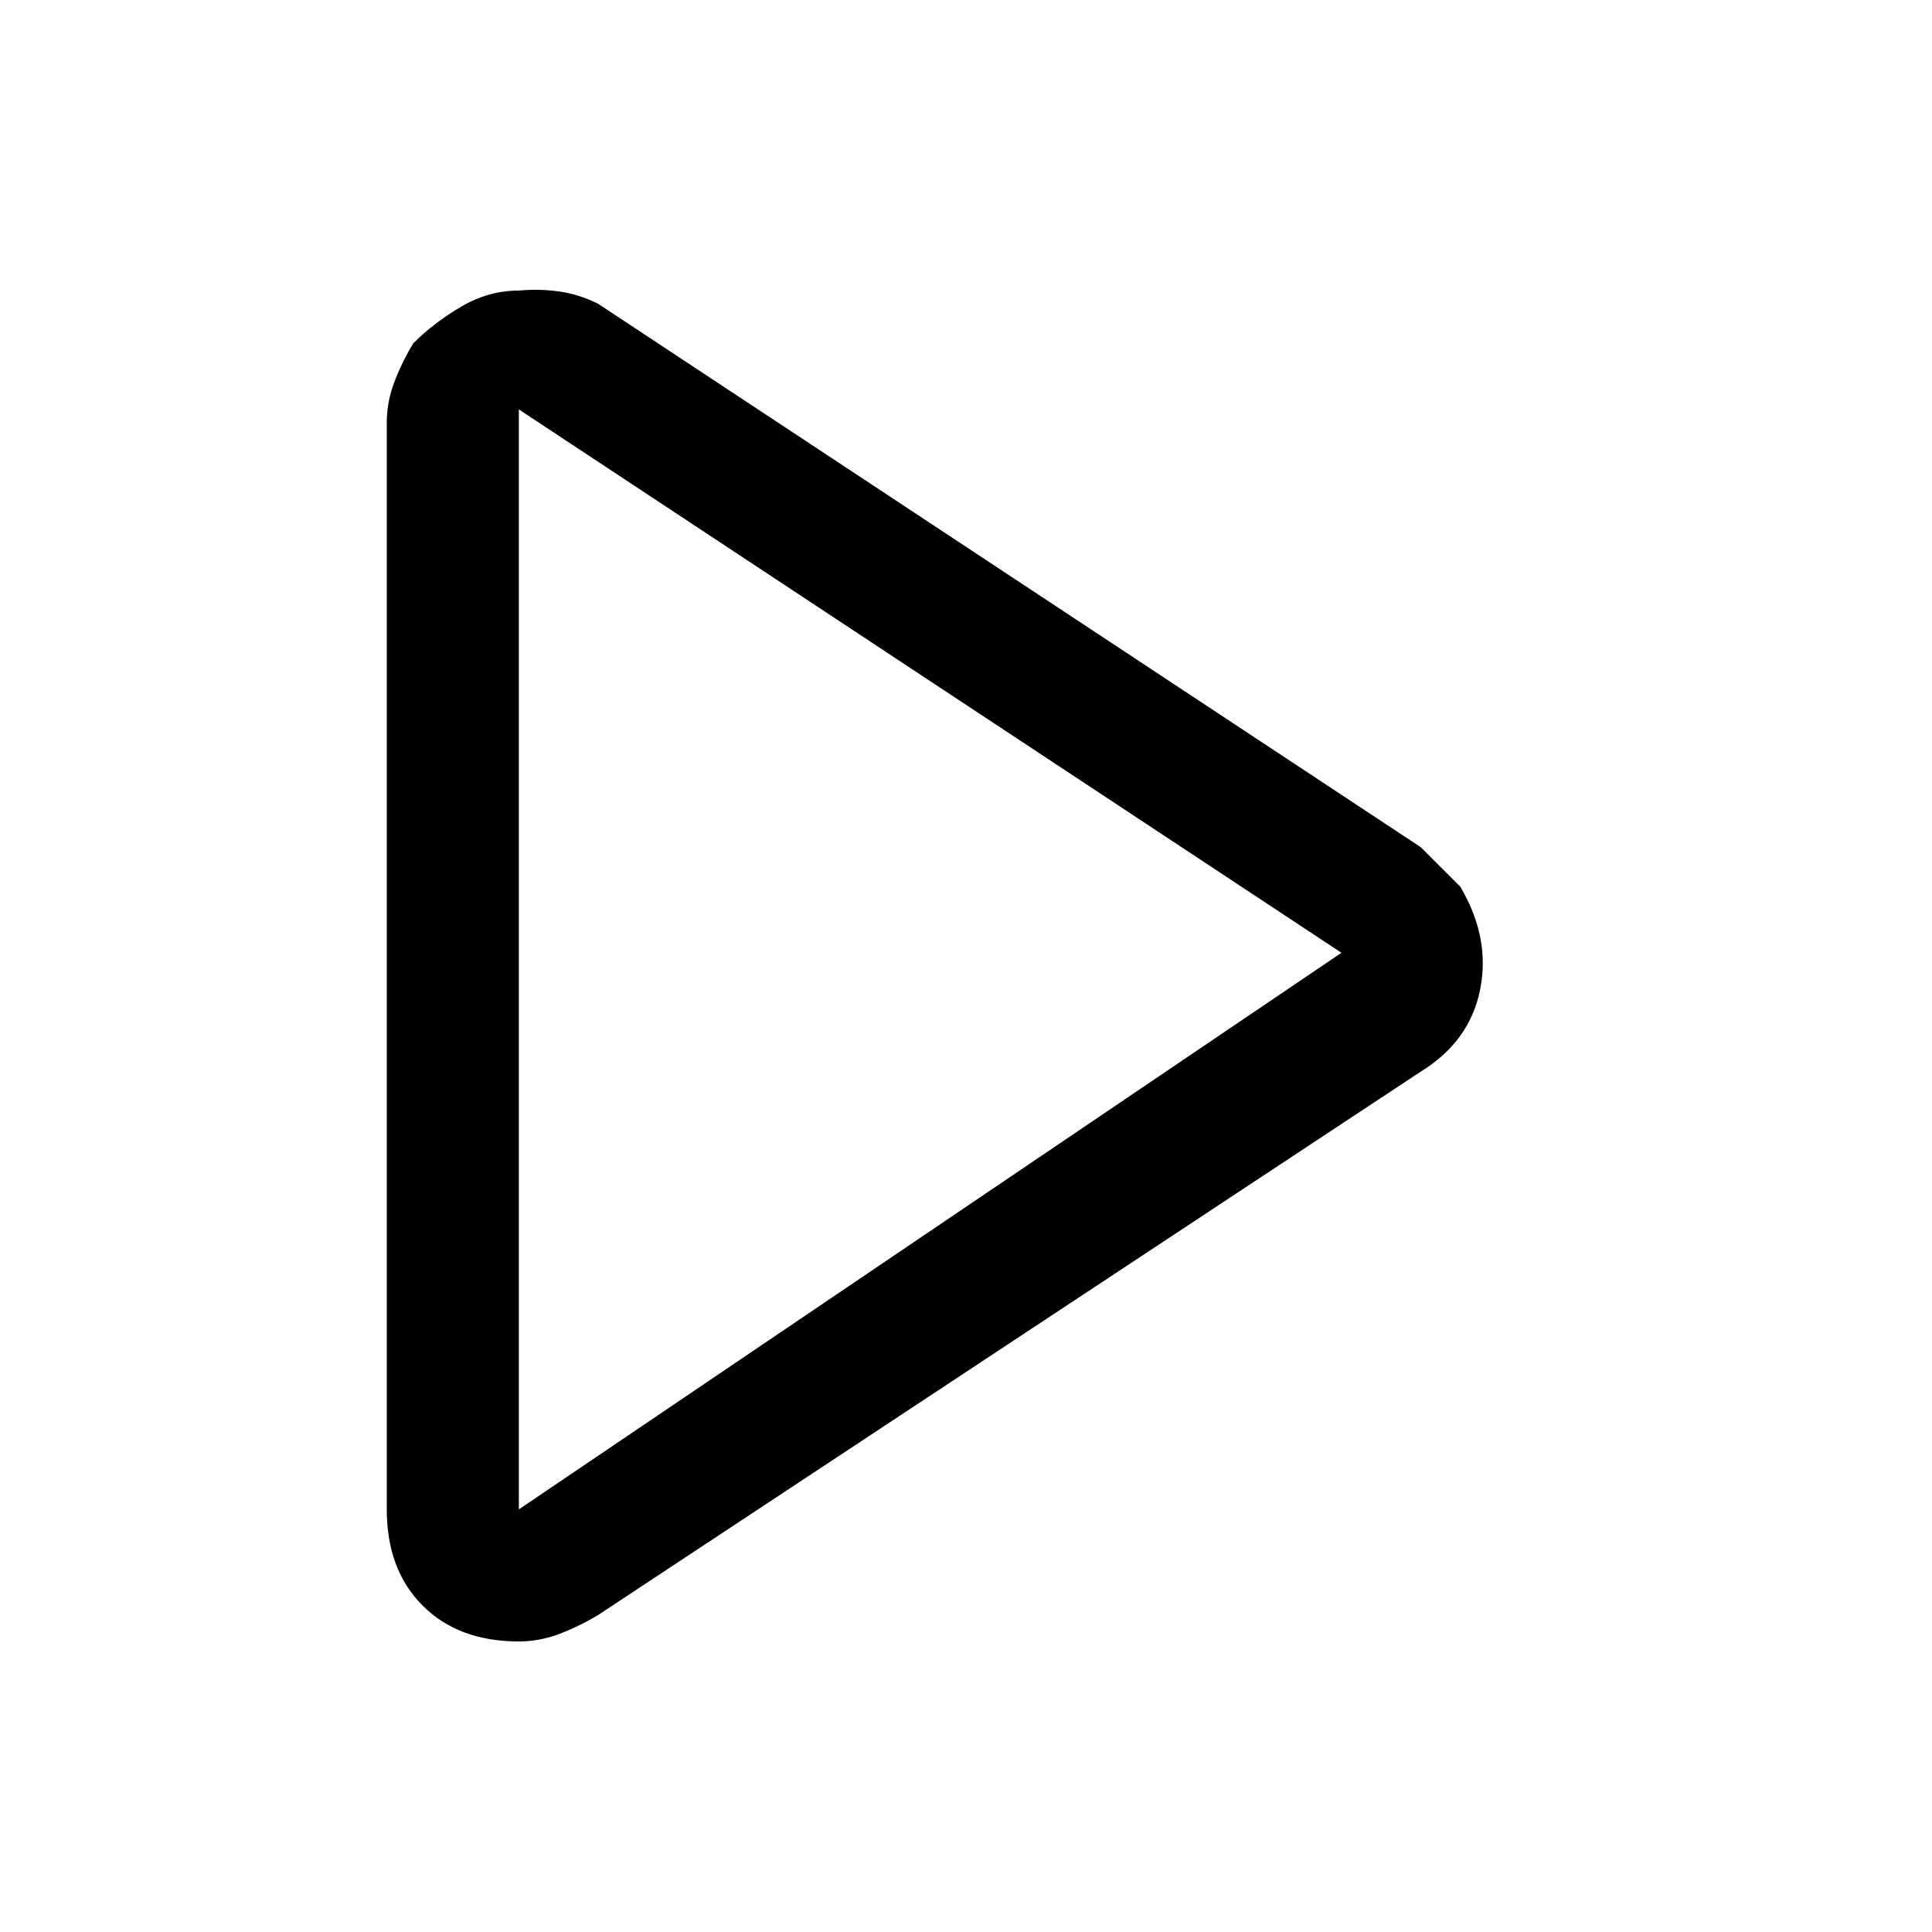
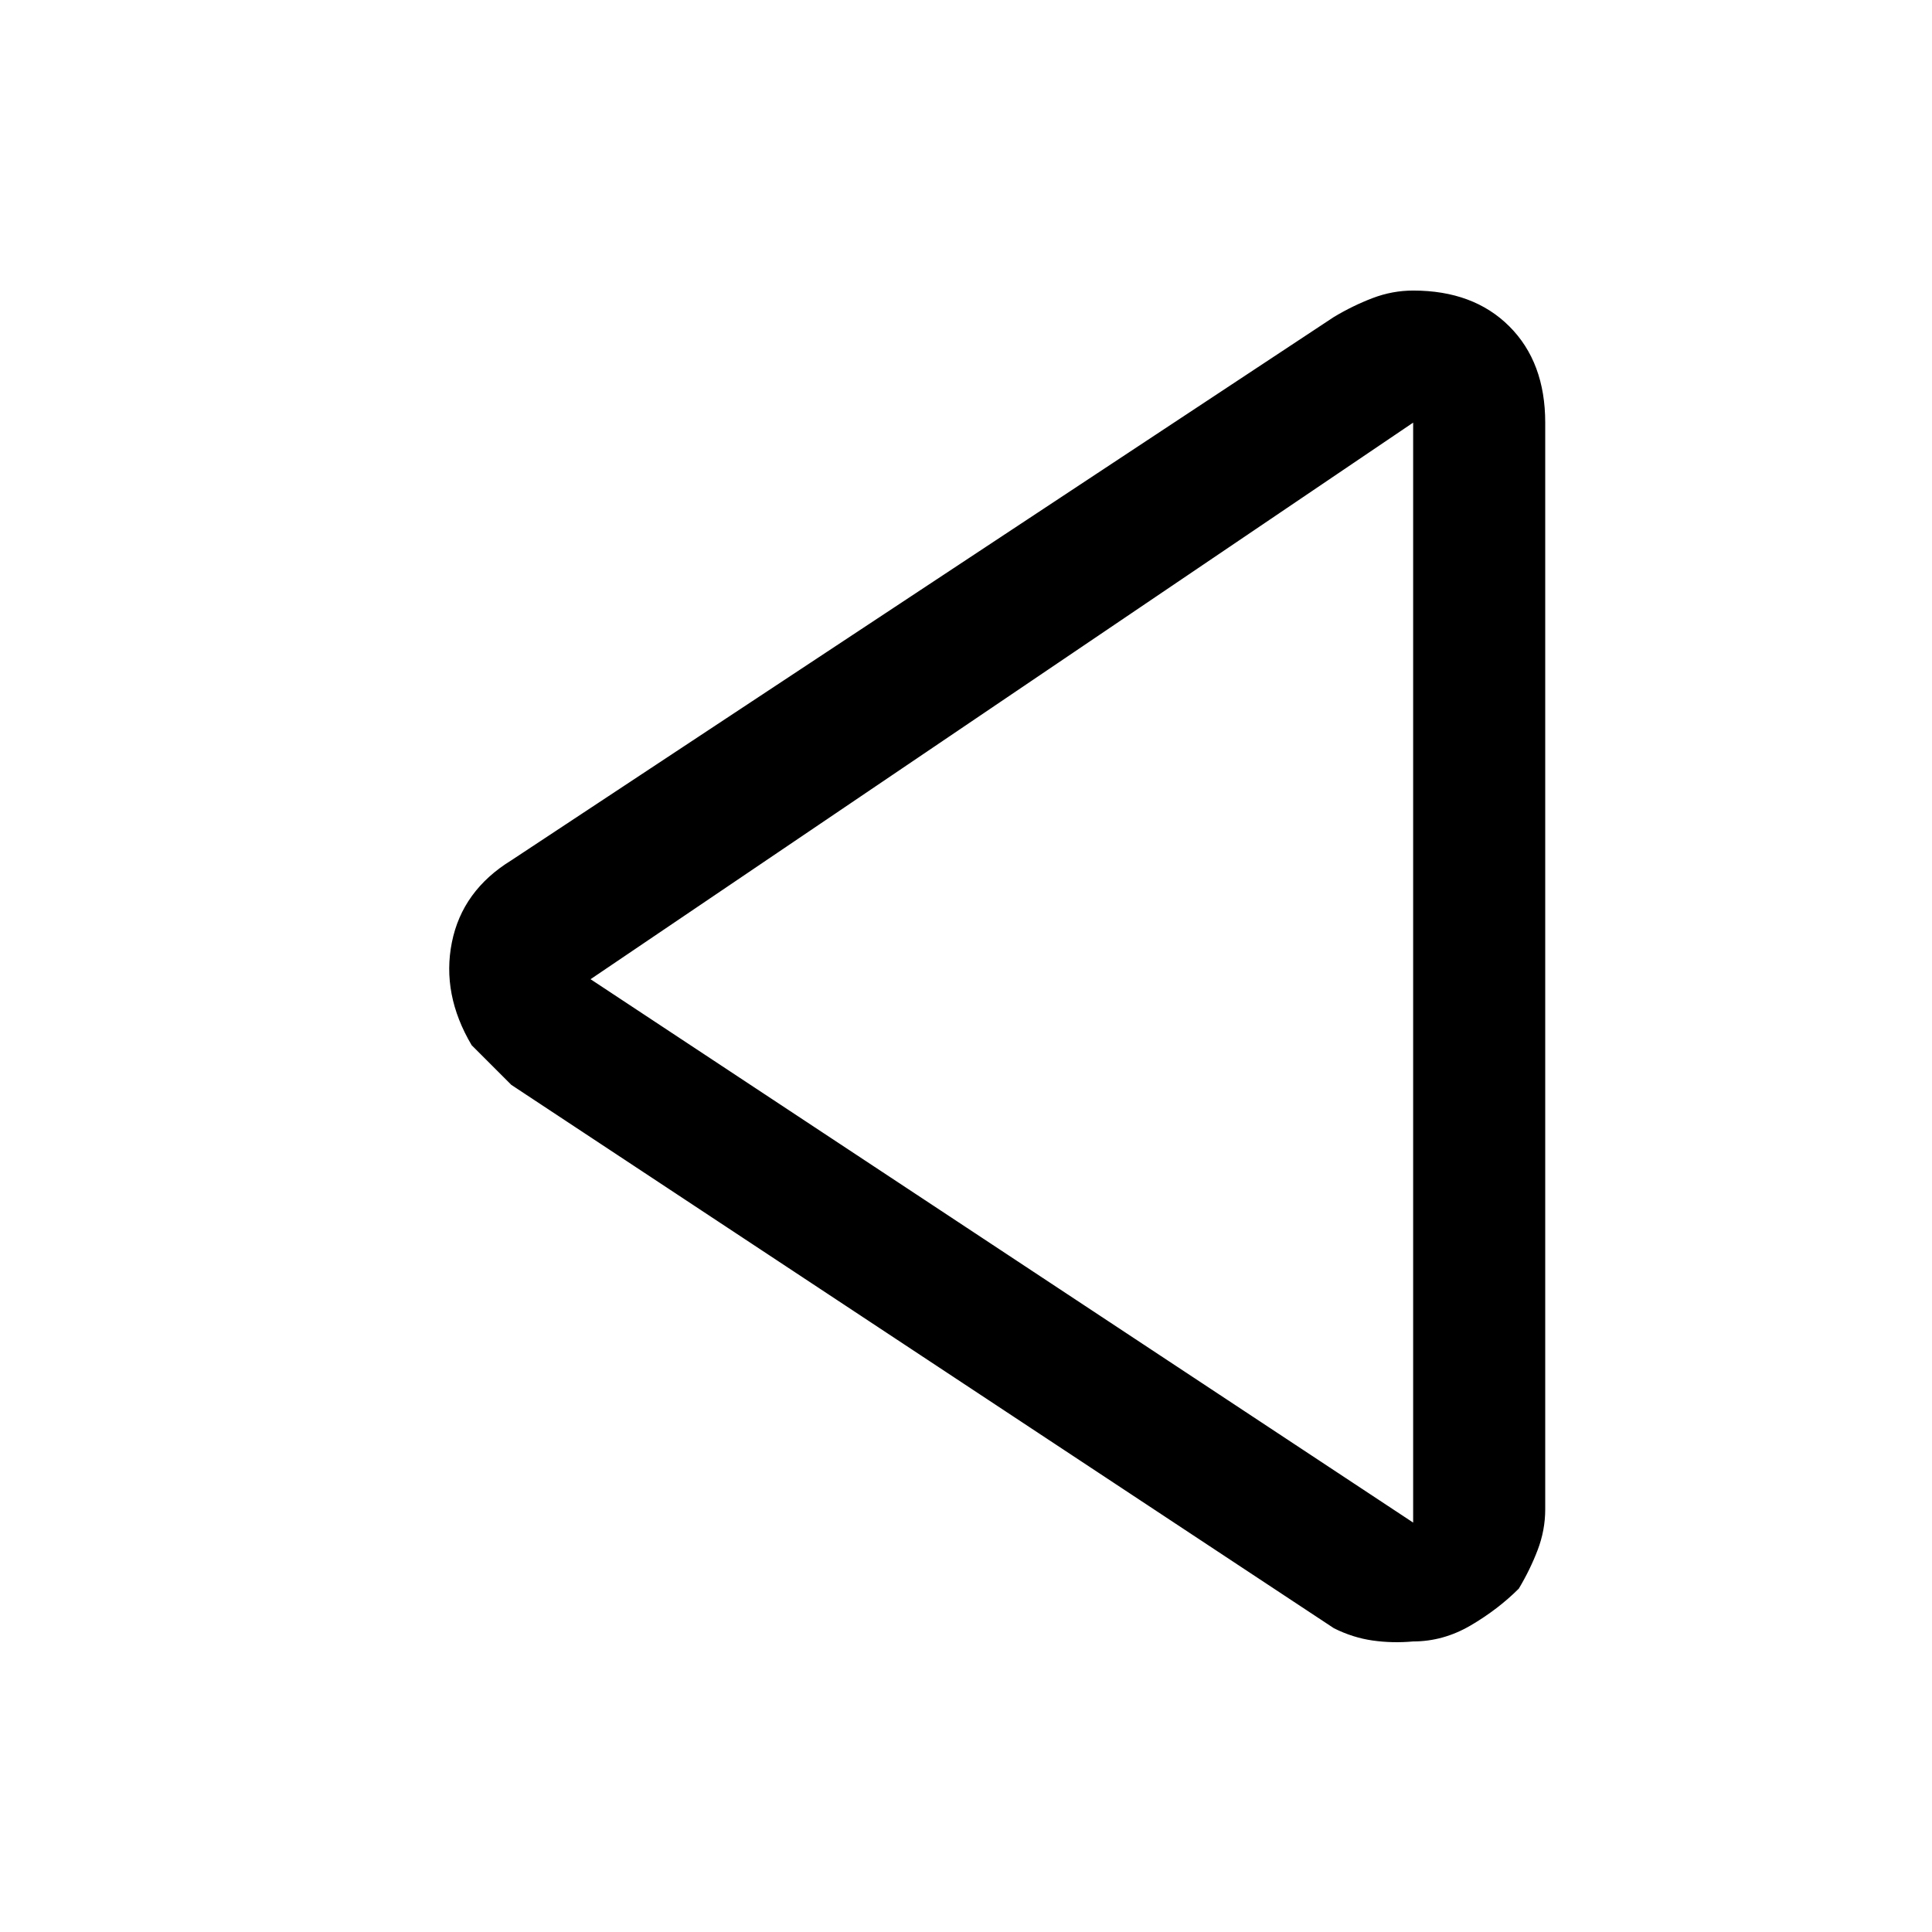
<svg xmlns="http://www.w3.org/2000/svg" class="icon" viewBox="0 0 1024 1024">
-   <path transform="translate(0, 128)" glyph-name="play" unicode="" d="M275 26q-16 0 -30.5 8.5t-25.5 19.5q-6 10 -10 20.5t-4 21.5v576q0 32 19 51t51 19q11 0 21.5 -4t20.5 -10l436 -288q26 -16 31.5 -43.5t-10.5 -54.5l-21 -21l-436 -288q-10 -5 -20.5 -6.5t-21.5 -0.5zM275 672v-583l436 288zM296 700l-21 -28z" />
+   <path transform="translate(0, -128) rotate(180, 512 512)" glyph-name="play" unicode="" d="M275 26q-16 0 -30.5 8.5t-25.5 19.5q-6 10 -10 20.5t-4 21.5v576q0 32 19 51t51 19q11 0 21.5 -4t20.5 -10l436 -288q26 -16 31.5 -43.5t-10.5 -54.5l-21 -21l-436 -288q-10 -5 -20.5 -6.5t-21.5 -0.5zM275 672v-583l436 288zM296 700l-21 -28z" />
</svg>
